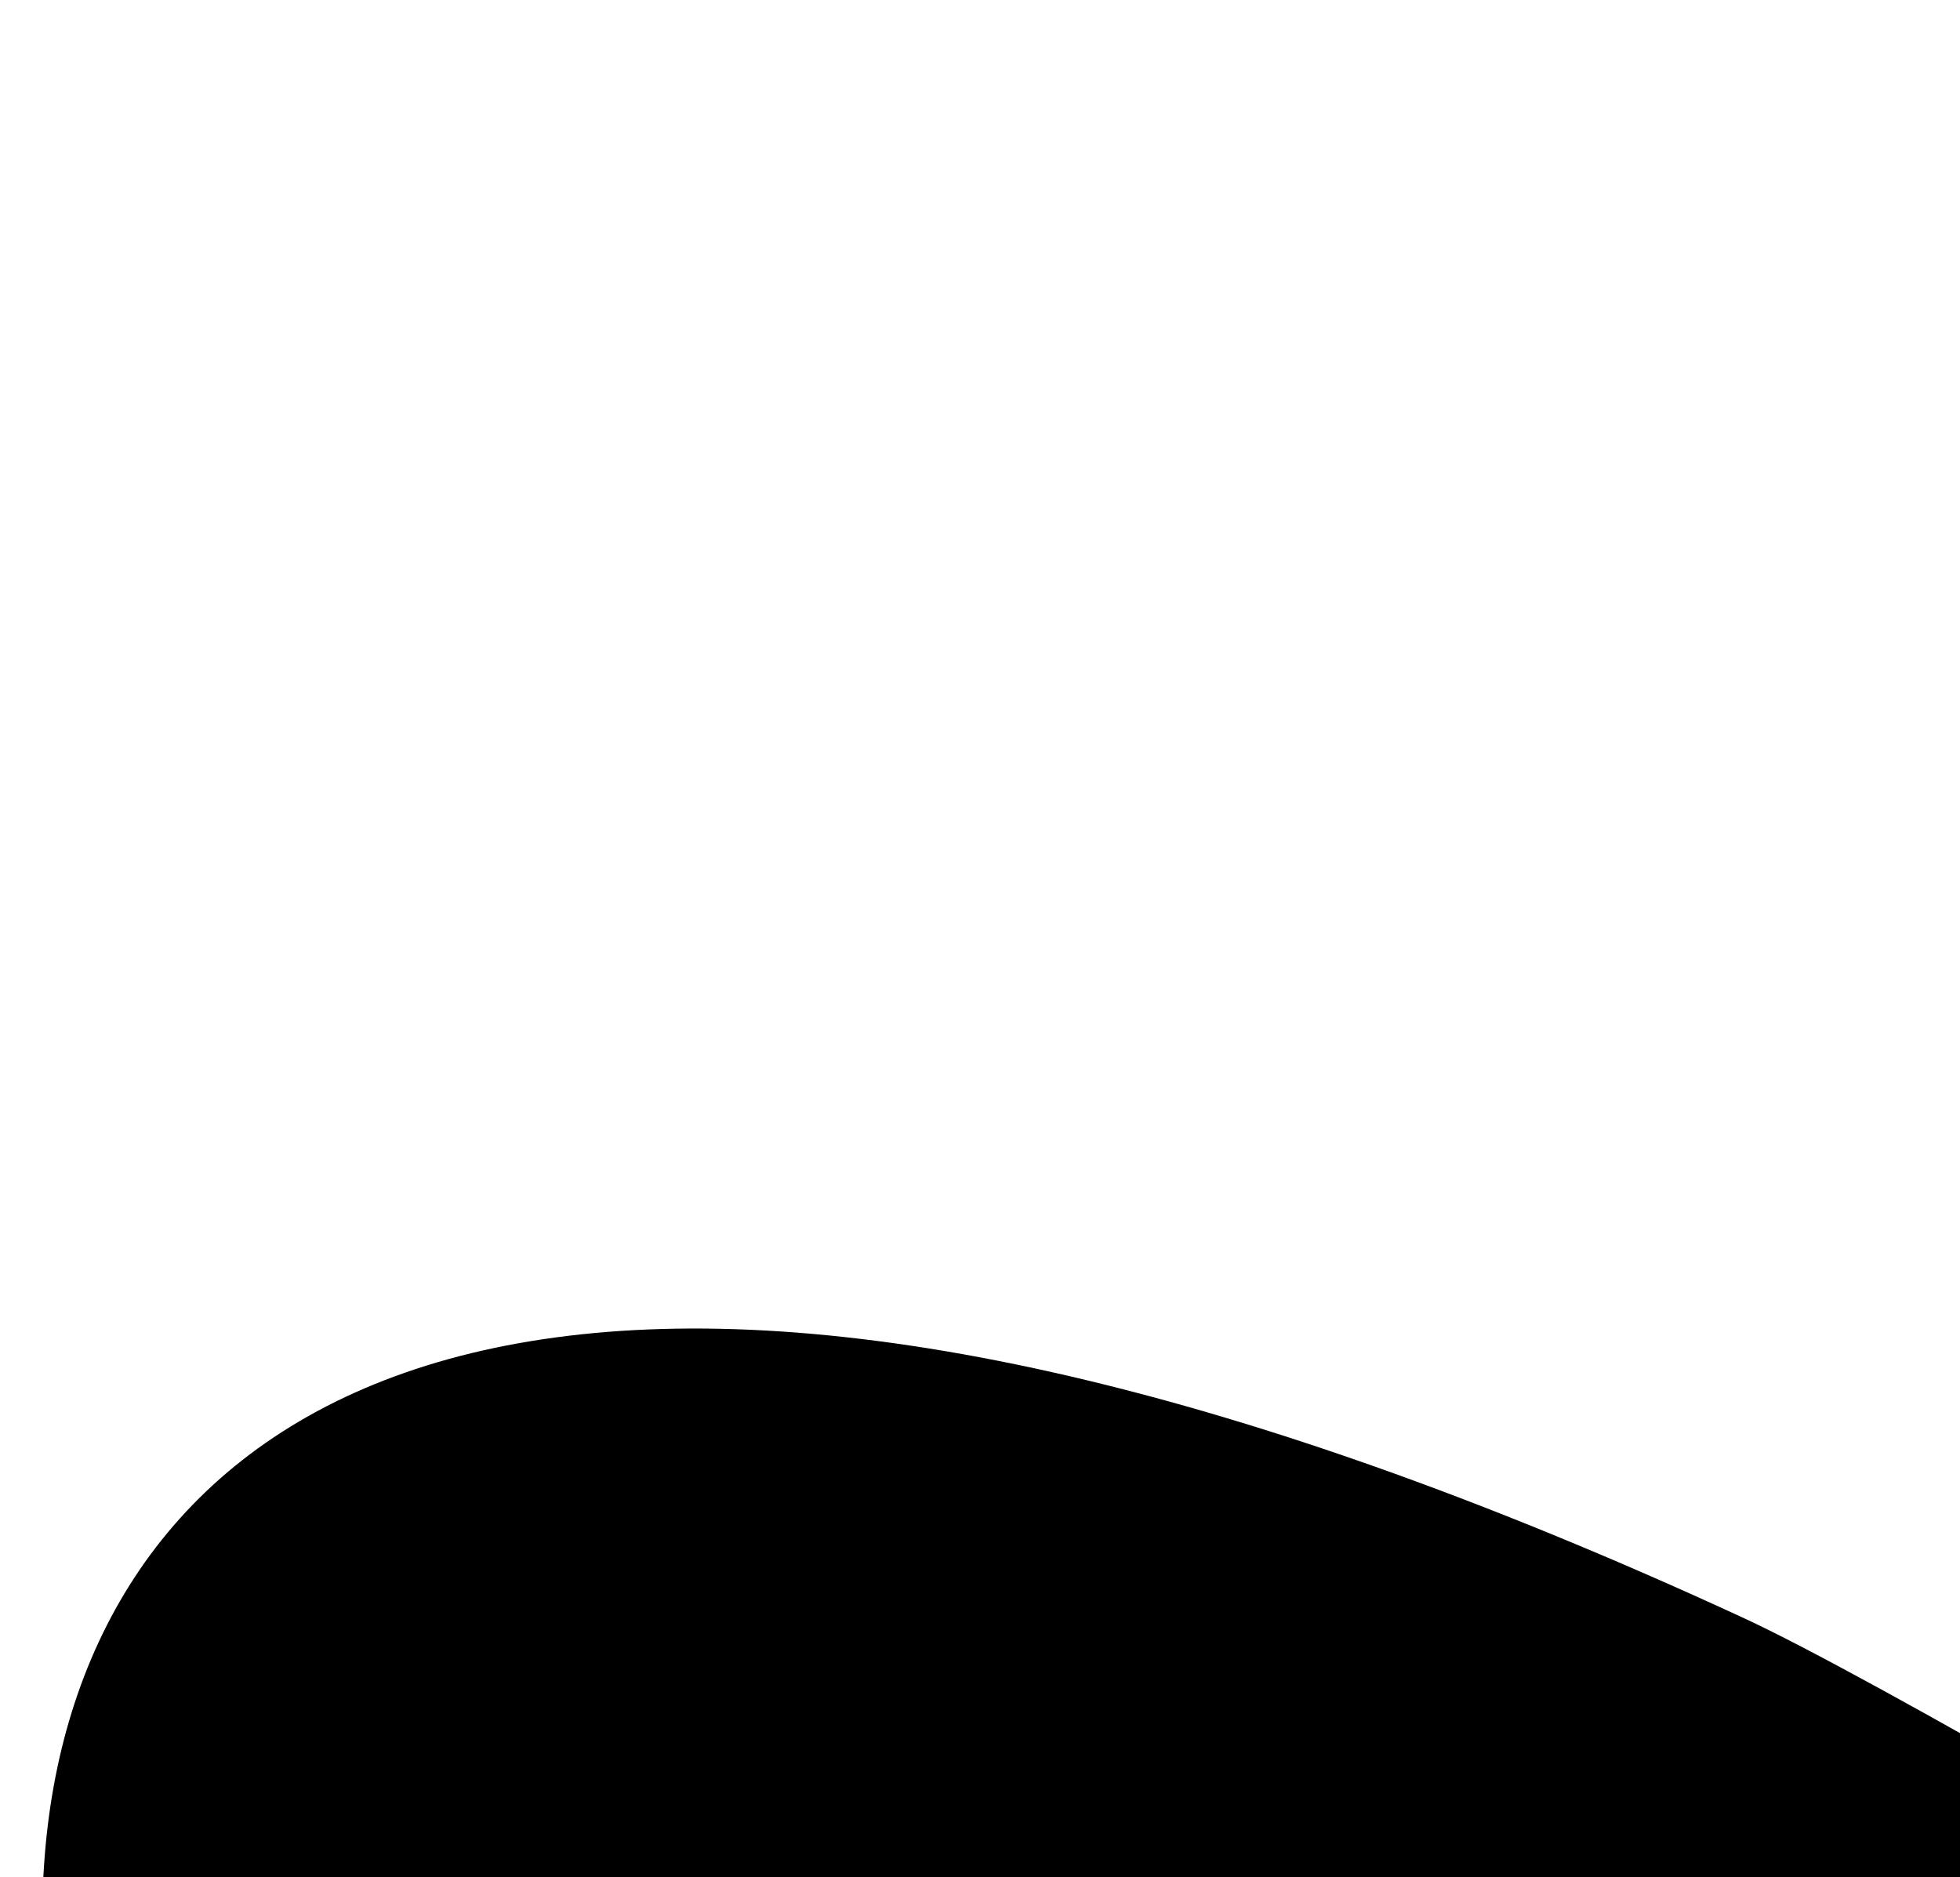
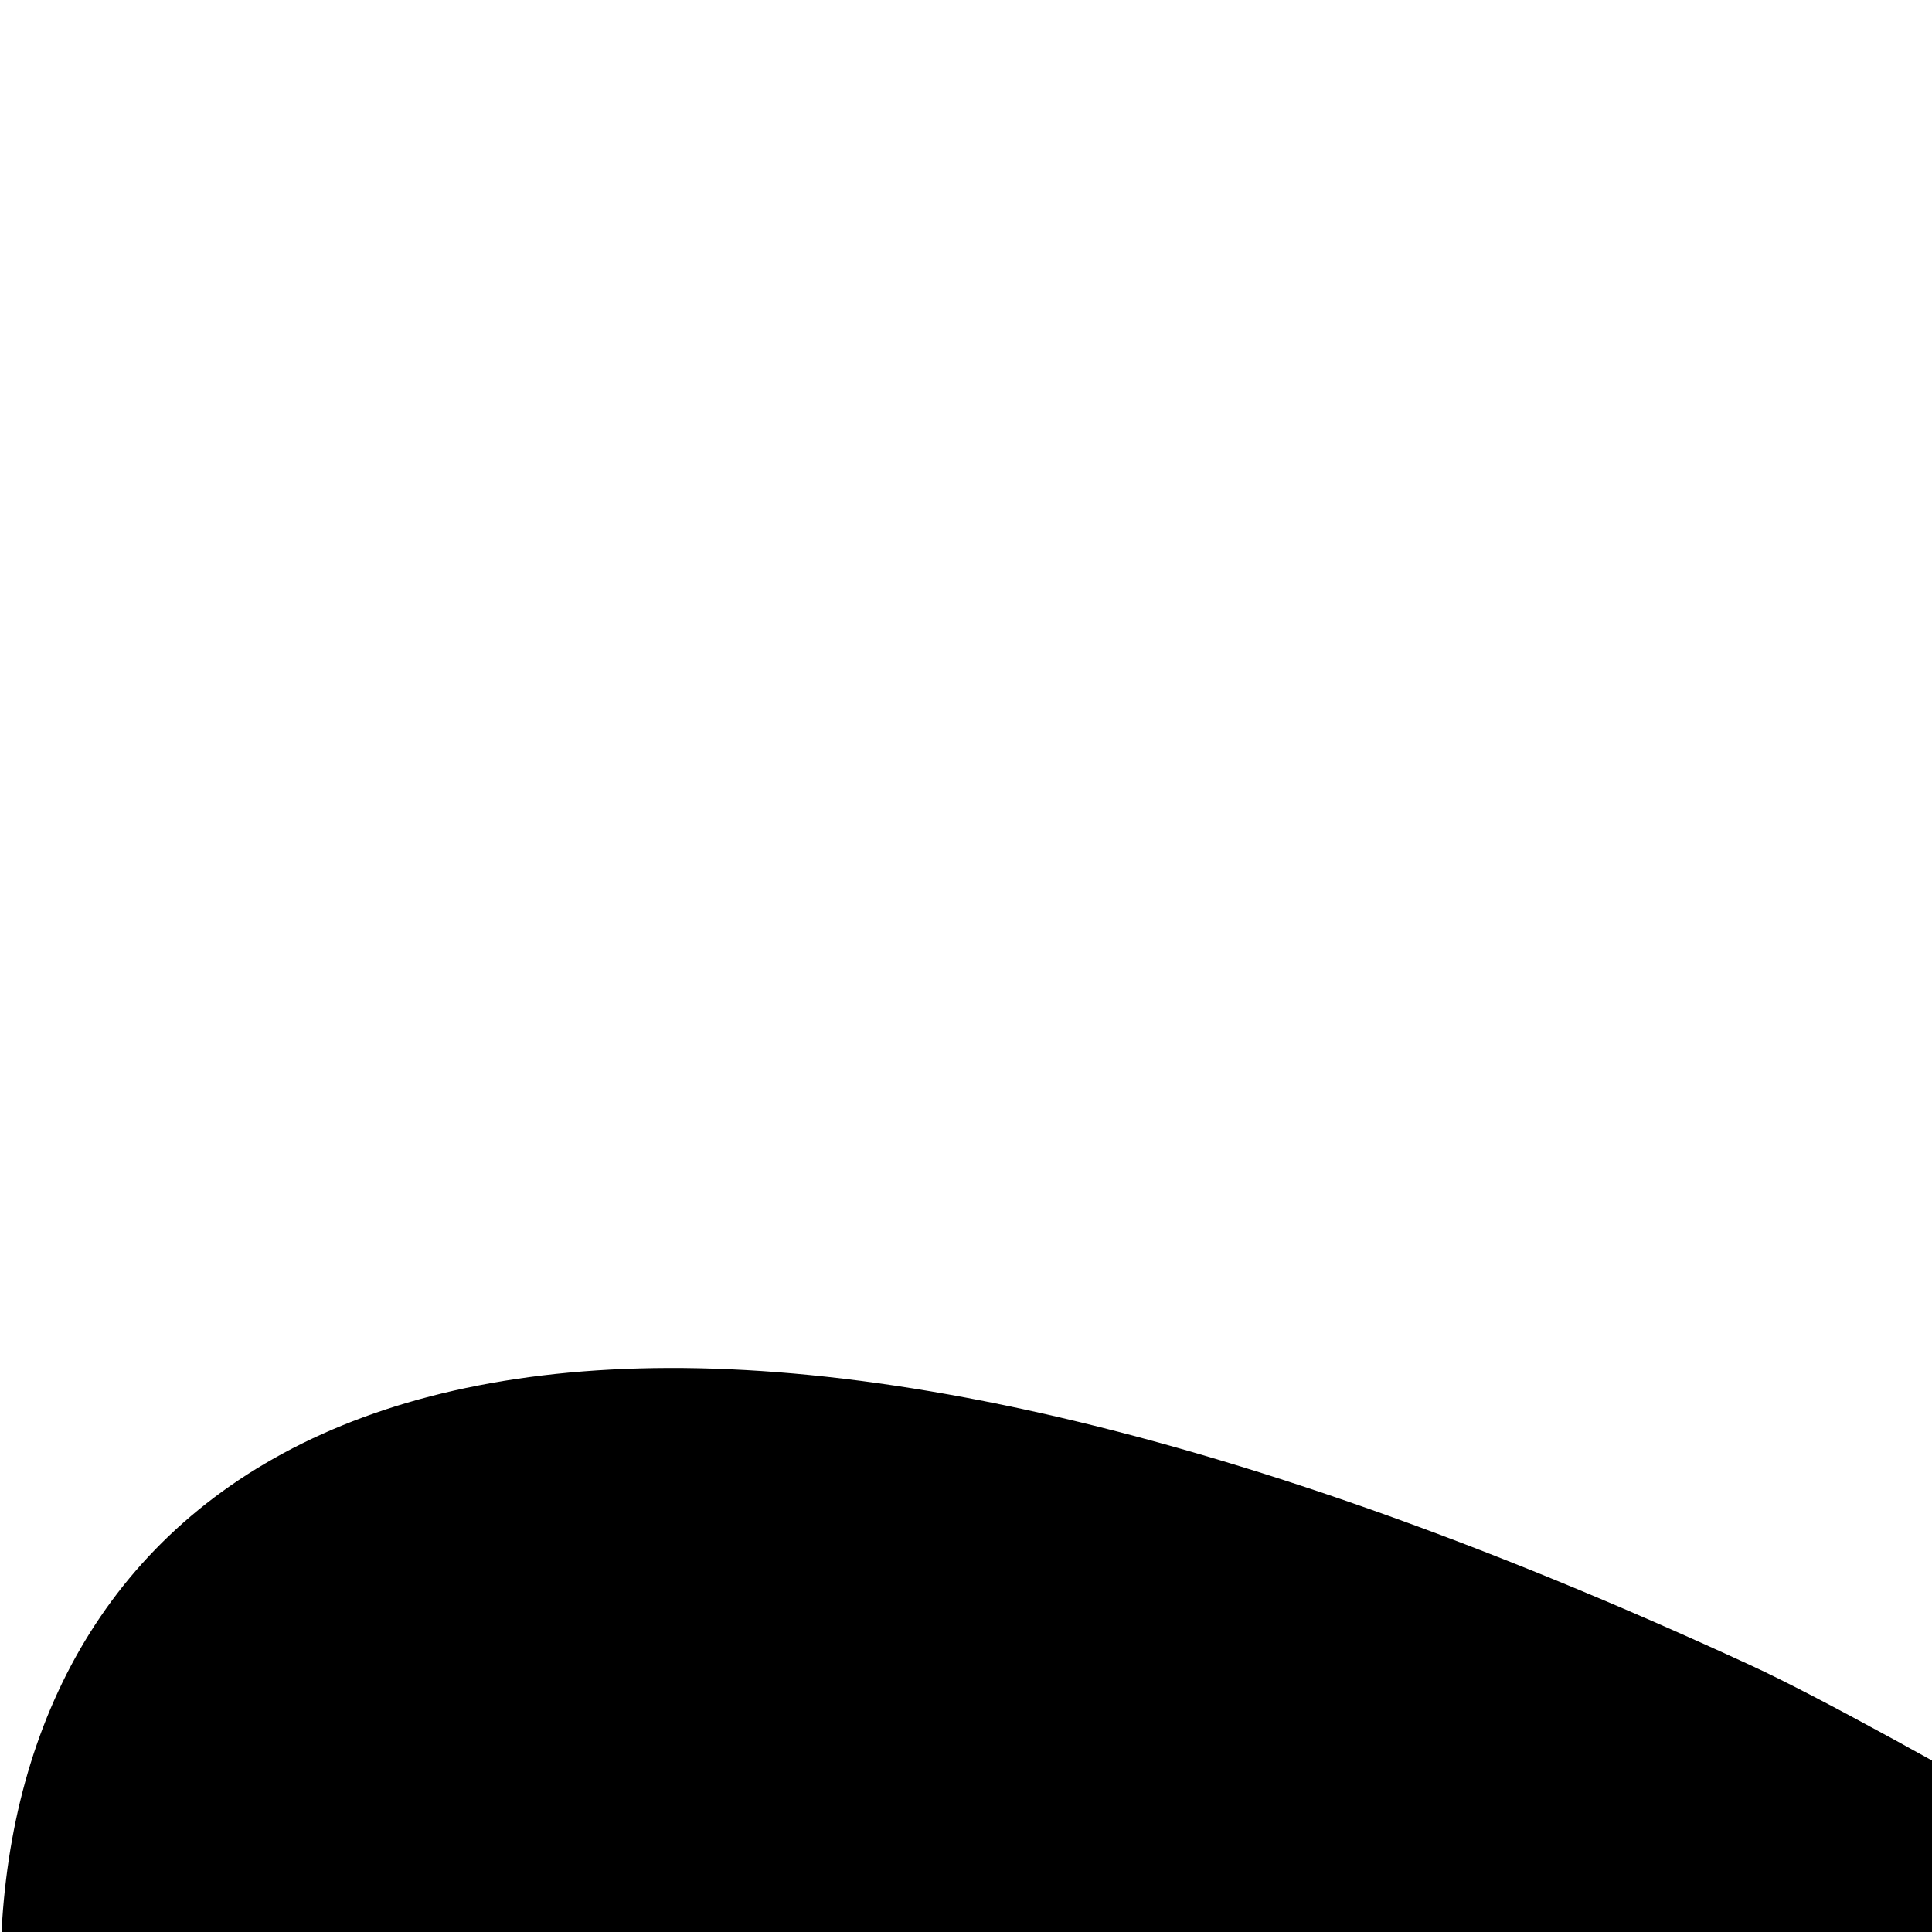
- <svg xmlns="http://www.w3.org/2000/svg" version="1" viewBox="0 0 35 35" preserveAspectRatio="xMidYMid meet" width="238.45" height="228.25">
+ <svg xmlns="http://www.w3.org/2000/svg" version="1" viewBox="0 0 35 35" preserveAspectRatio="xMidYMid meet">
  <path d="M194.67 0L70.64 53.63c-10.38-6.93-34.2-21.28-38.9-23.45C-7.7 11.96-5.2 44.9 11.4 54.78c4.53 2.7 27.7 17.18 43.46 26.38l17.9 133.93L95 228.2l11.5-120.94 71.53 36.7 3.84 39.2 14.52 8.63 11.1-42.4.1.04 30.8-31.54-14.9-8-35.63 16.9-68.28-42.4 97.7-72.2L194.65 0z" fill-rule="evenodd" />
</svg>
